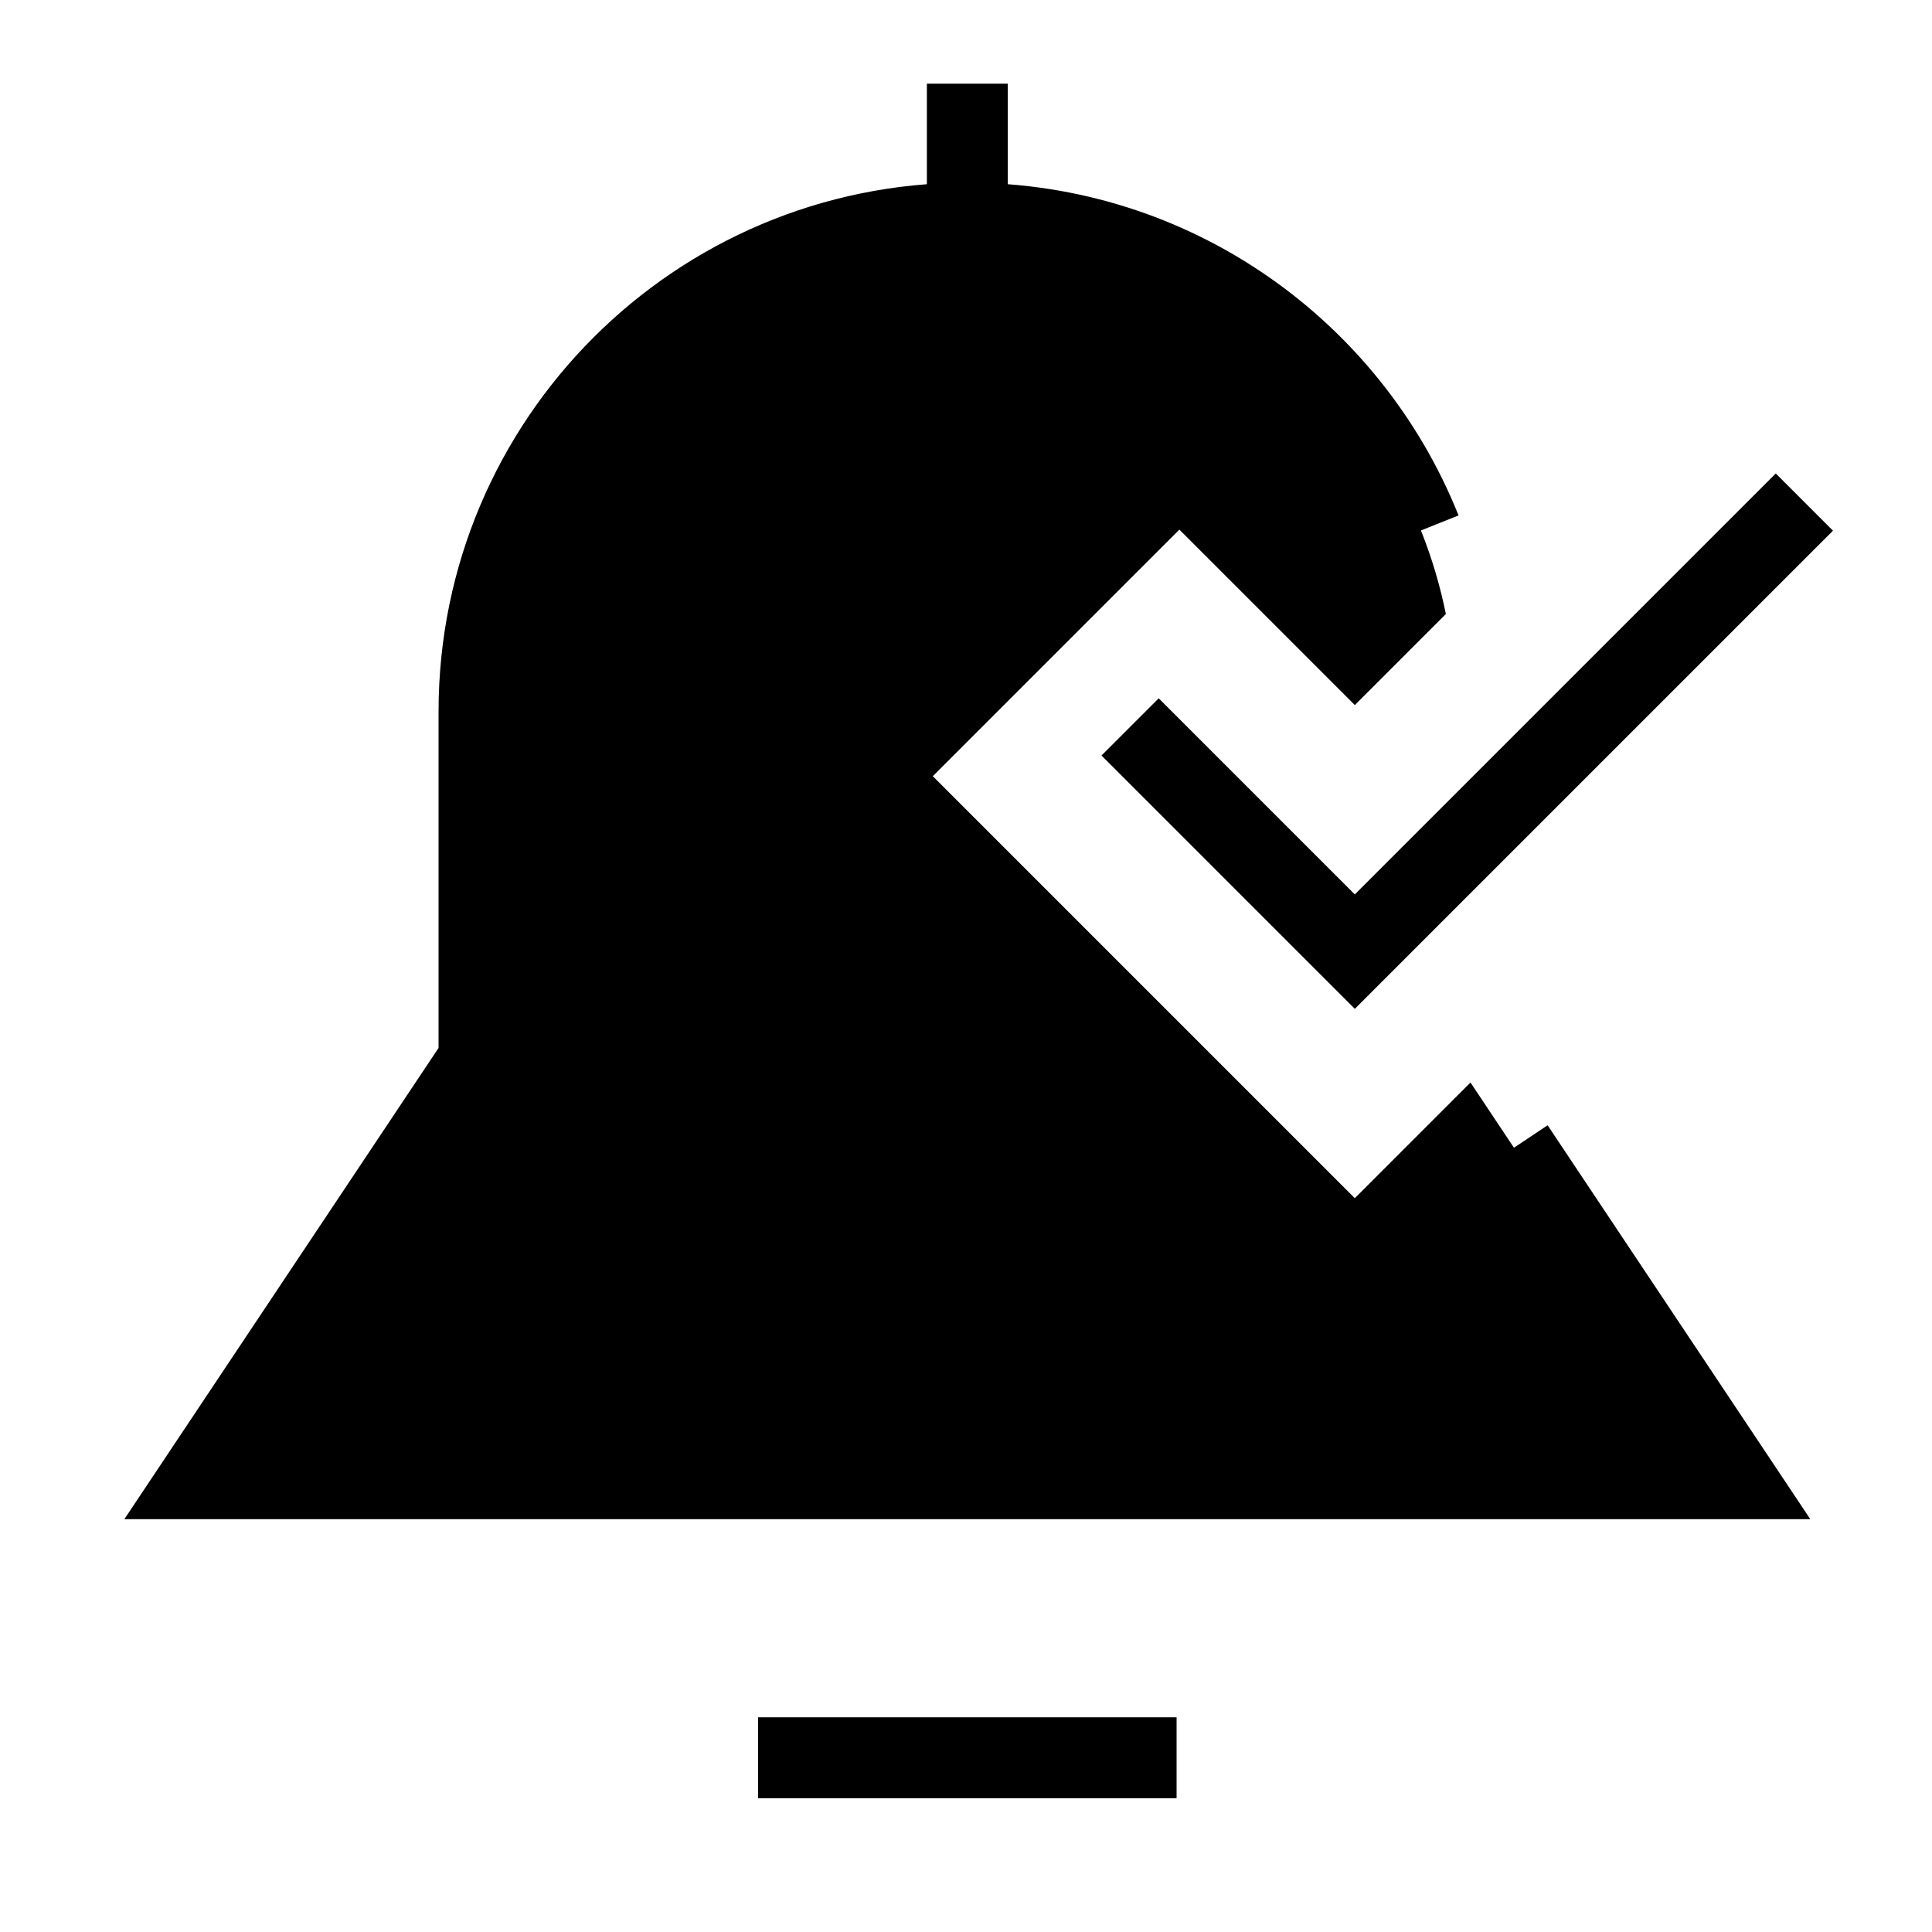
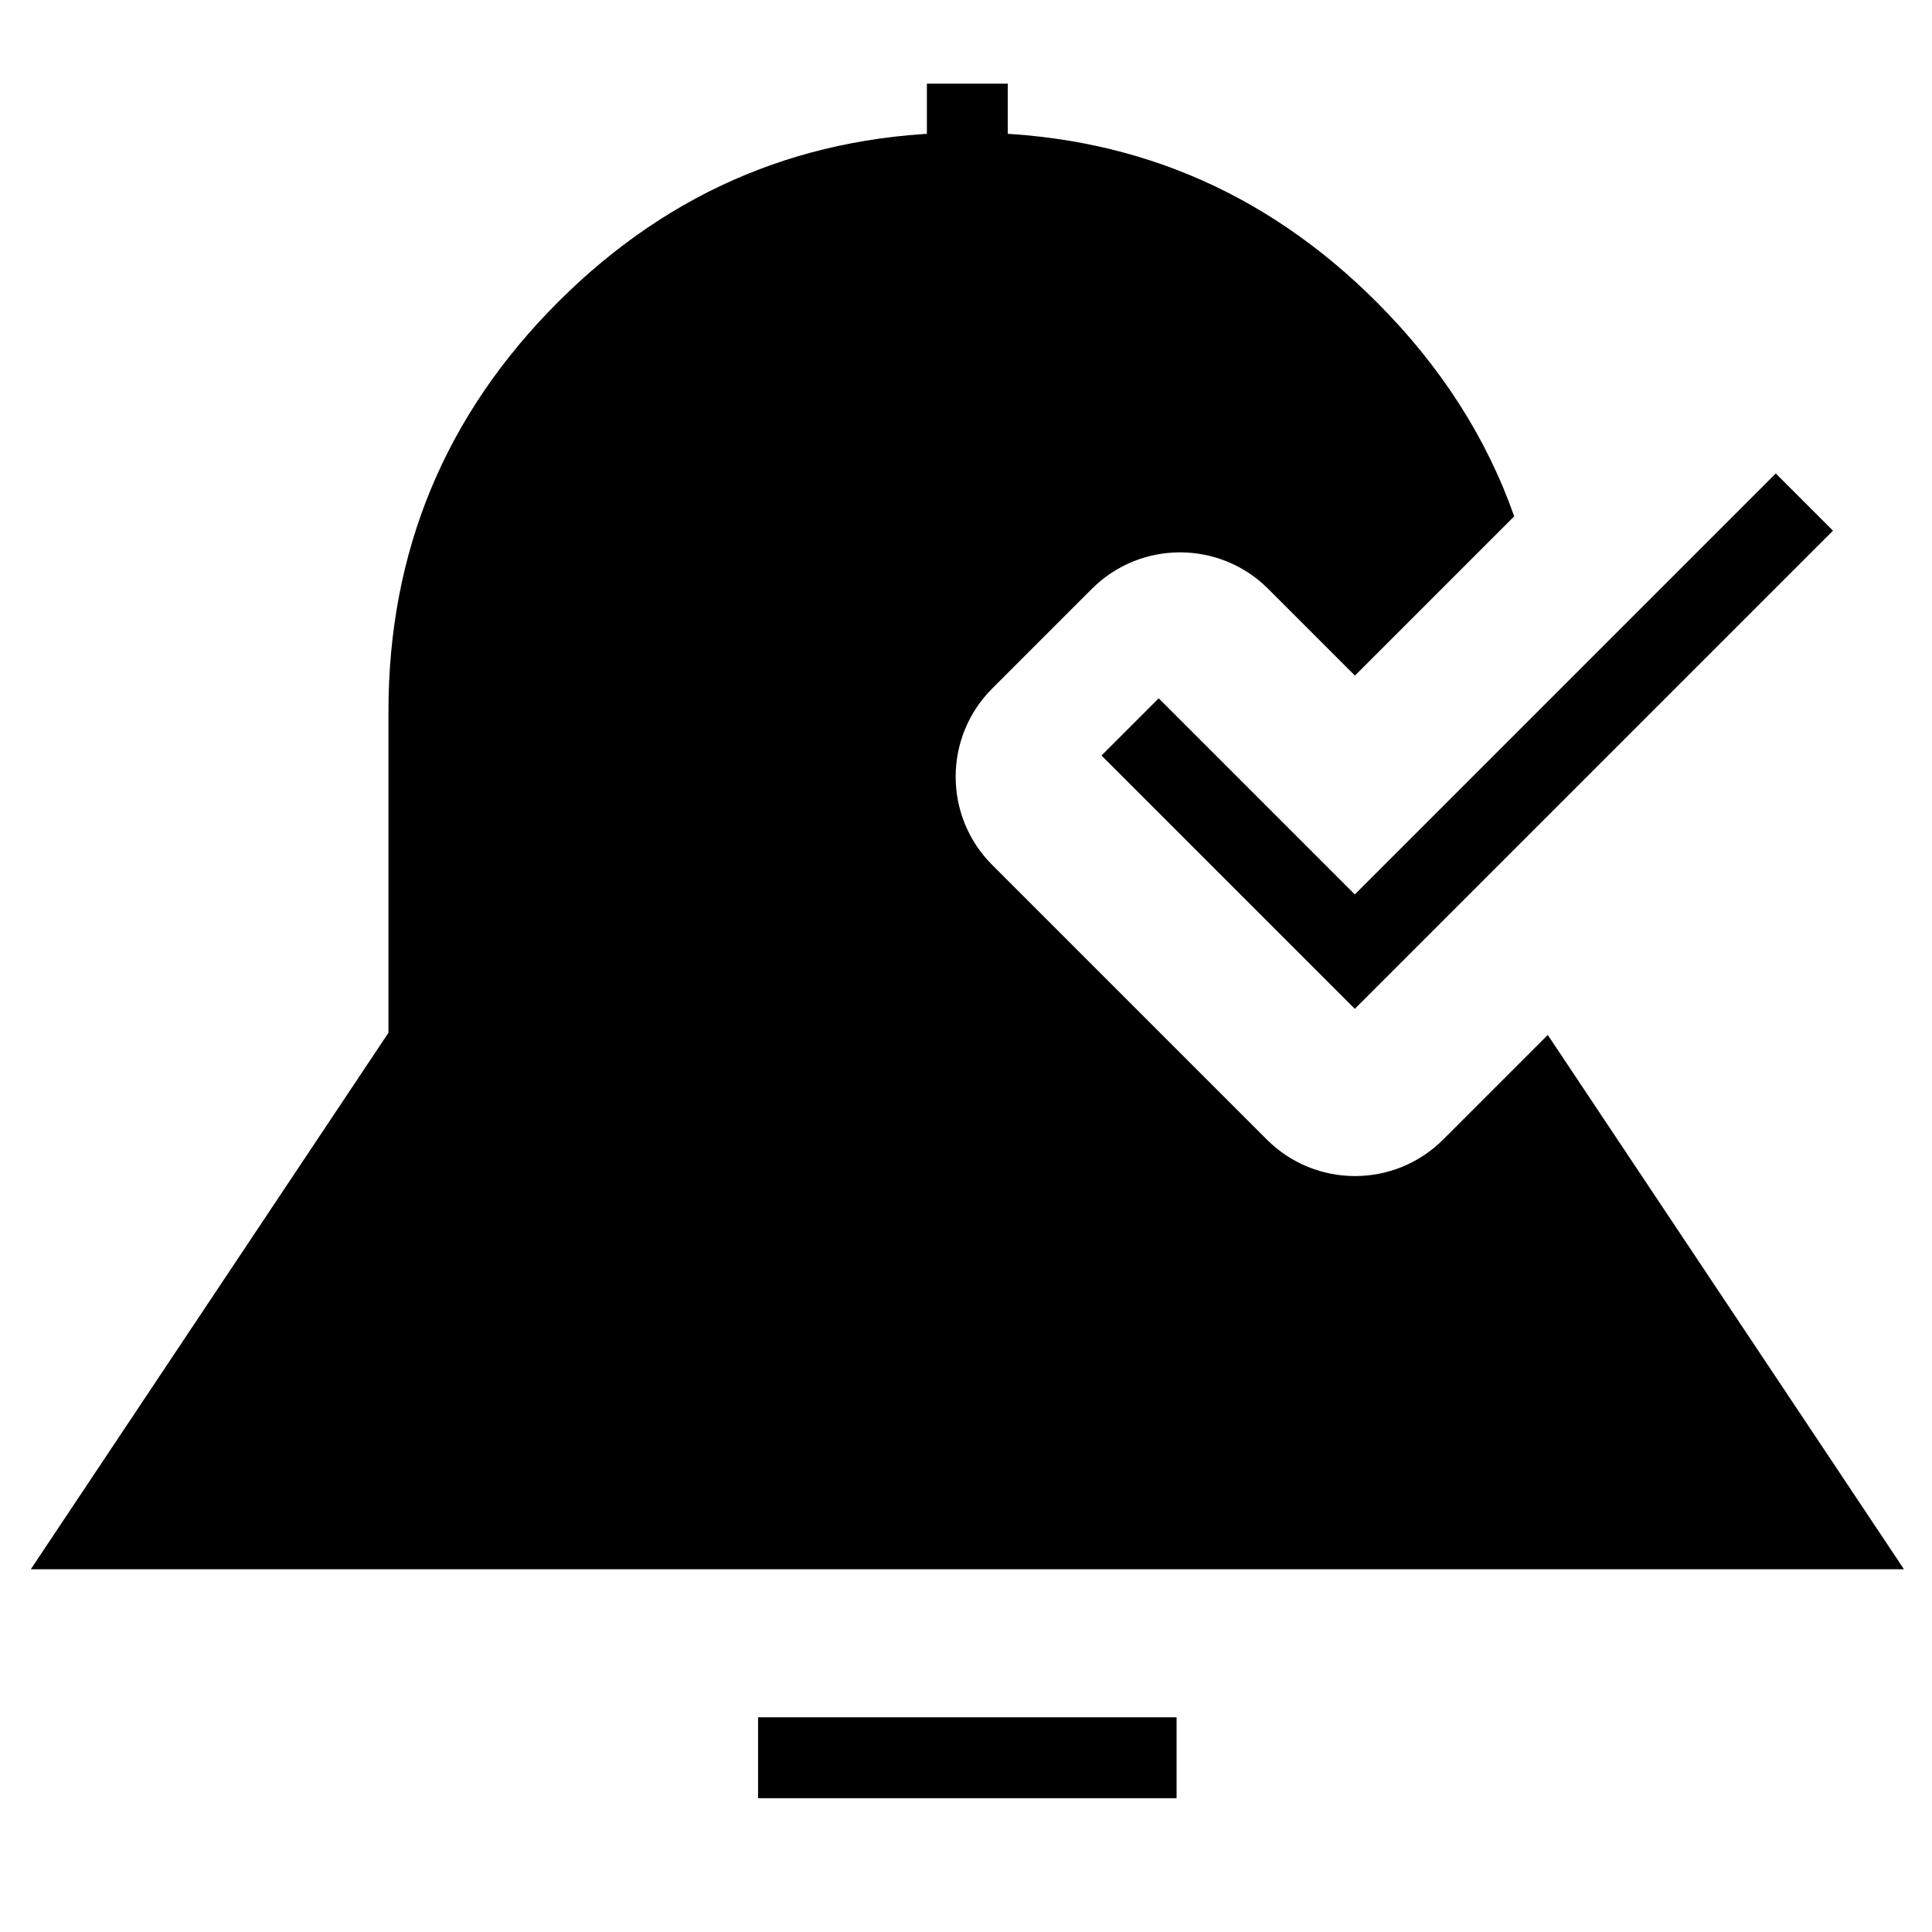
<svg xmlns="http://www.w3.org/2000/svg" width="16" height="16" stroke-width="0.67" viewBox="0 0 16 16">
-   <path fill="currentColor" fill-rule="evenodd" d="M3.967 5.892c0-2.233 1.81-4.044 4.044-4.044 1.957 0 3.589 1.39 3.963 3.237l-.754.754-1.453-1.453-2.042 2.042 2.474 2.474 1.021 1.021.958-.958 2.187 3.281H1.656l2.311-3.466z" />
-   <path fill="none" stroke="currentColor" stroke-width="0.67" d="M3.967 5.892c0-2.233 1.81-4.044 4.044-4.044 1.704 0 3.161 1.054 3.757 2.545m.77 5.112 1.828 2.741H1.656l2.311-3.466V5.892" />
+   <path fill="currentColor" fill-rule="evenodd" d="M3.217 5.892q0-1.986 1.404-3.39T8.011 1.098t3.39 1.404q.794.794 1.139 1.774l-1.319 1.319-.718-.718a1.033 1.033 0 0 0-1.461 0l-.825.825a1.033 1.033 0 0 0 0 1.461l2.274 2.274a1.033 1.033 0 0 0 1.461 0l.866-.866 2.95 4.425H.255l2.962-4.443z" />
  <path fill="none" stroke="currentColor" stroke-width="0.67" d="M6.278 14.557h3.466M8.011 1.848V.693" />
  <path fill="none" stroke="currentColor" stroke-width="0.67" d="m9.359 6.02 1.861 1.861 3.723-3.723" />
</svg>
